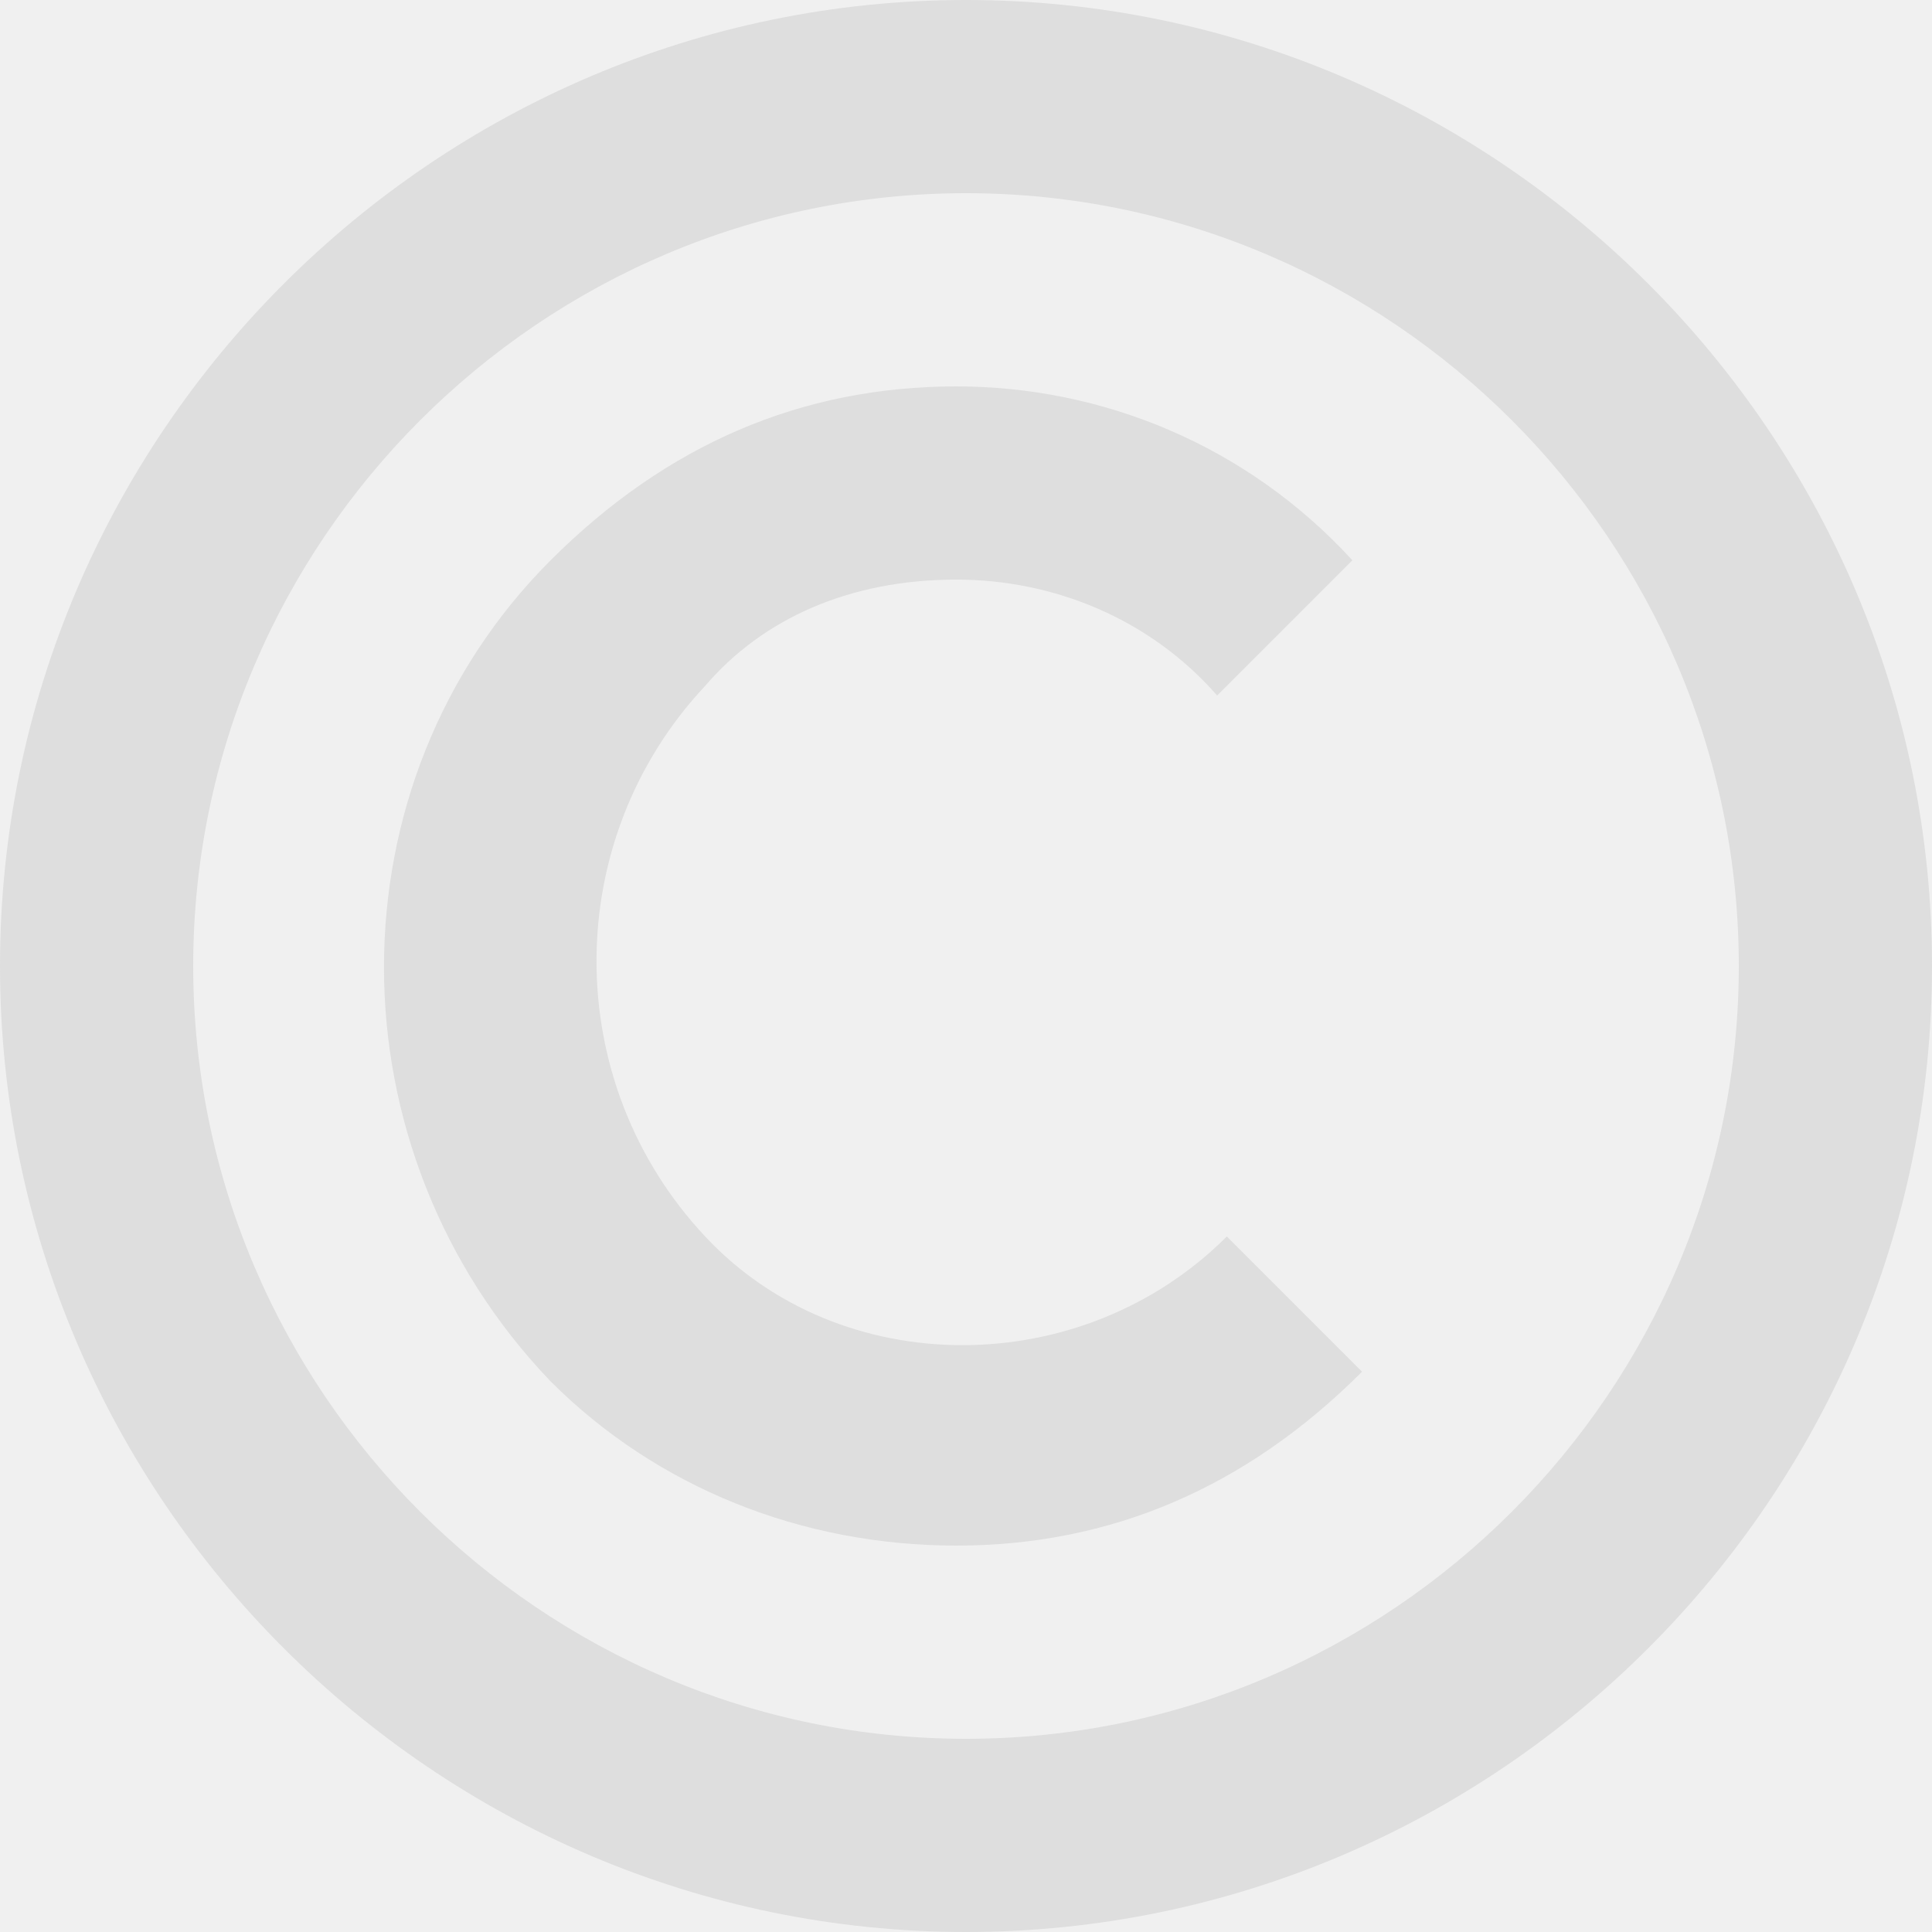
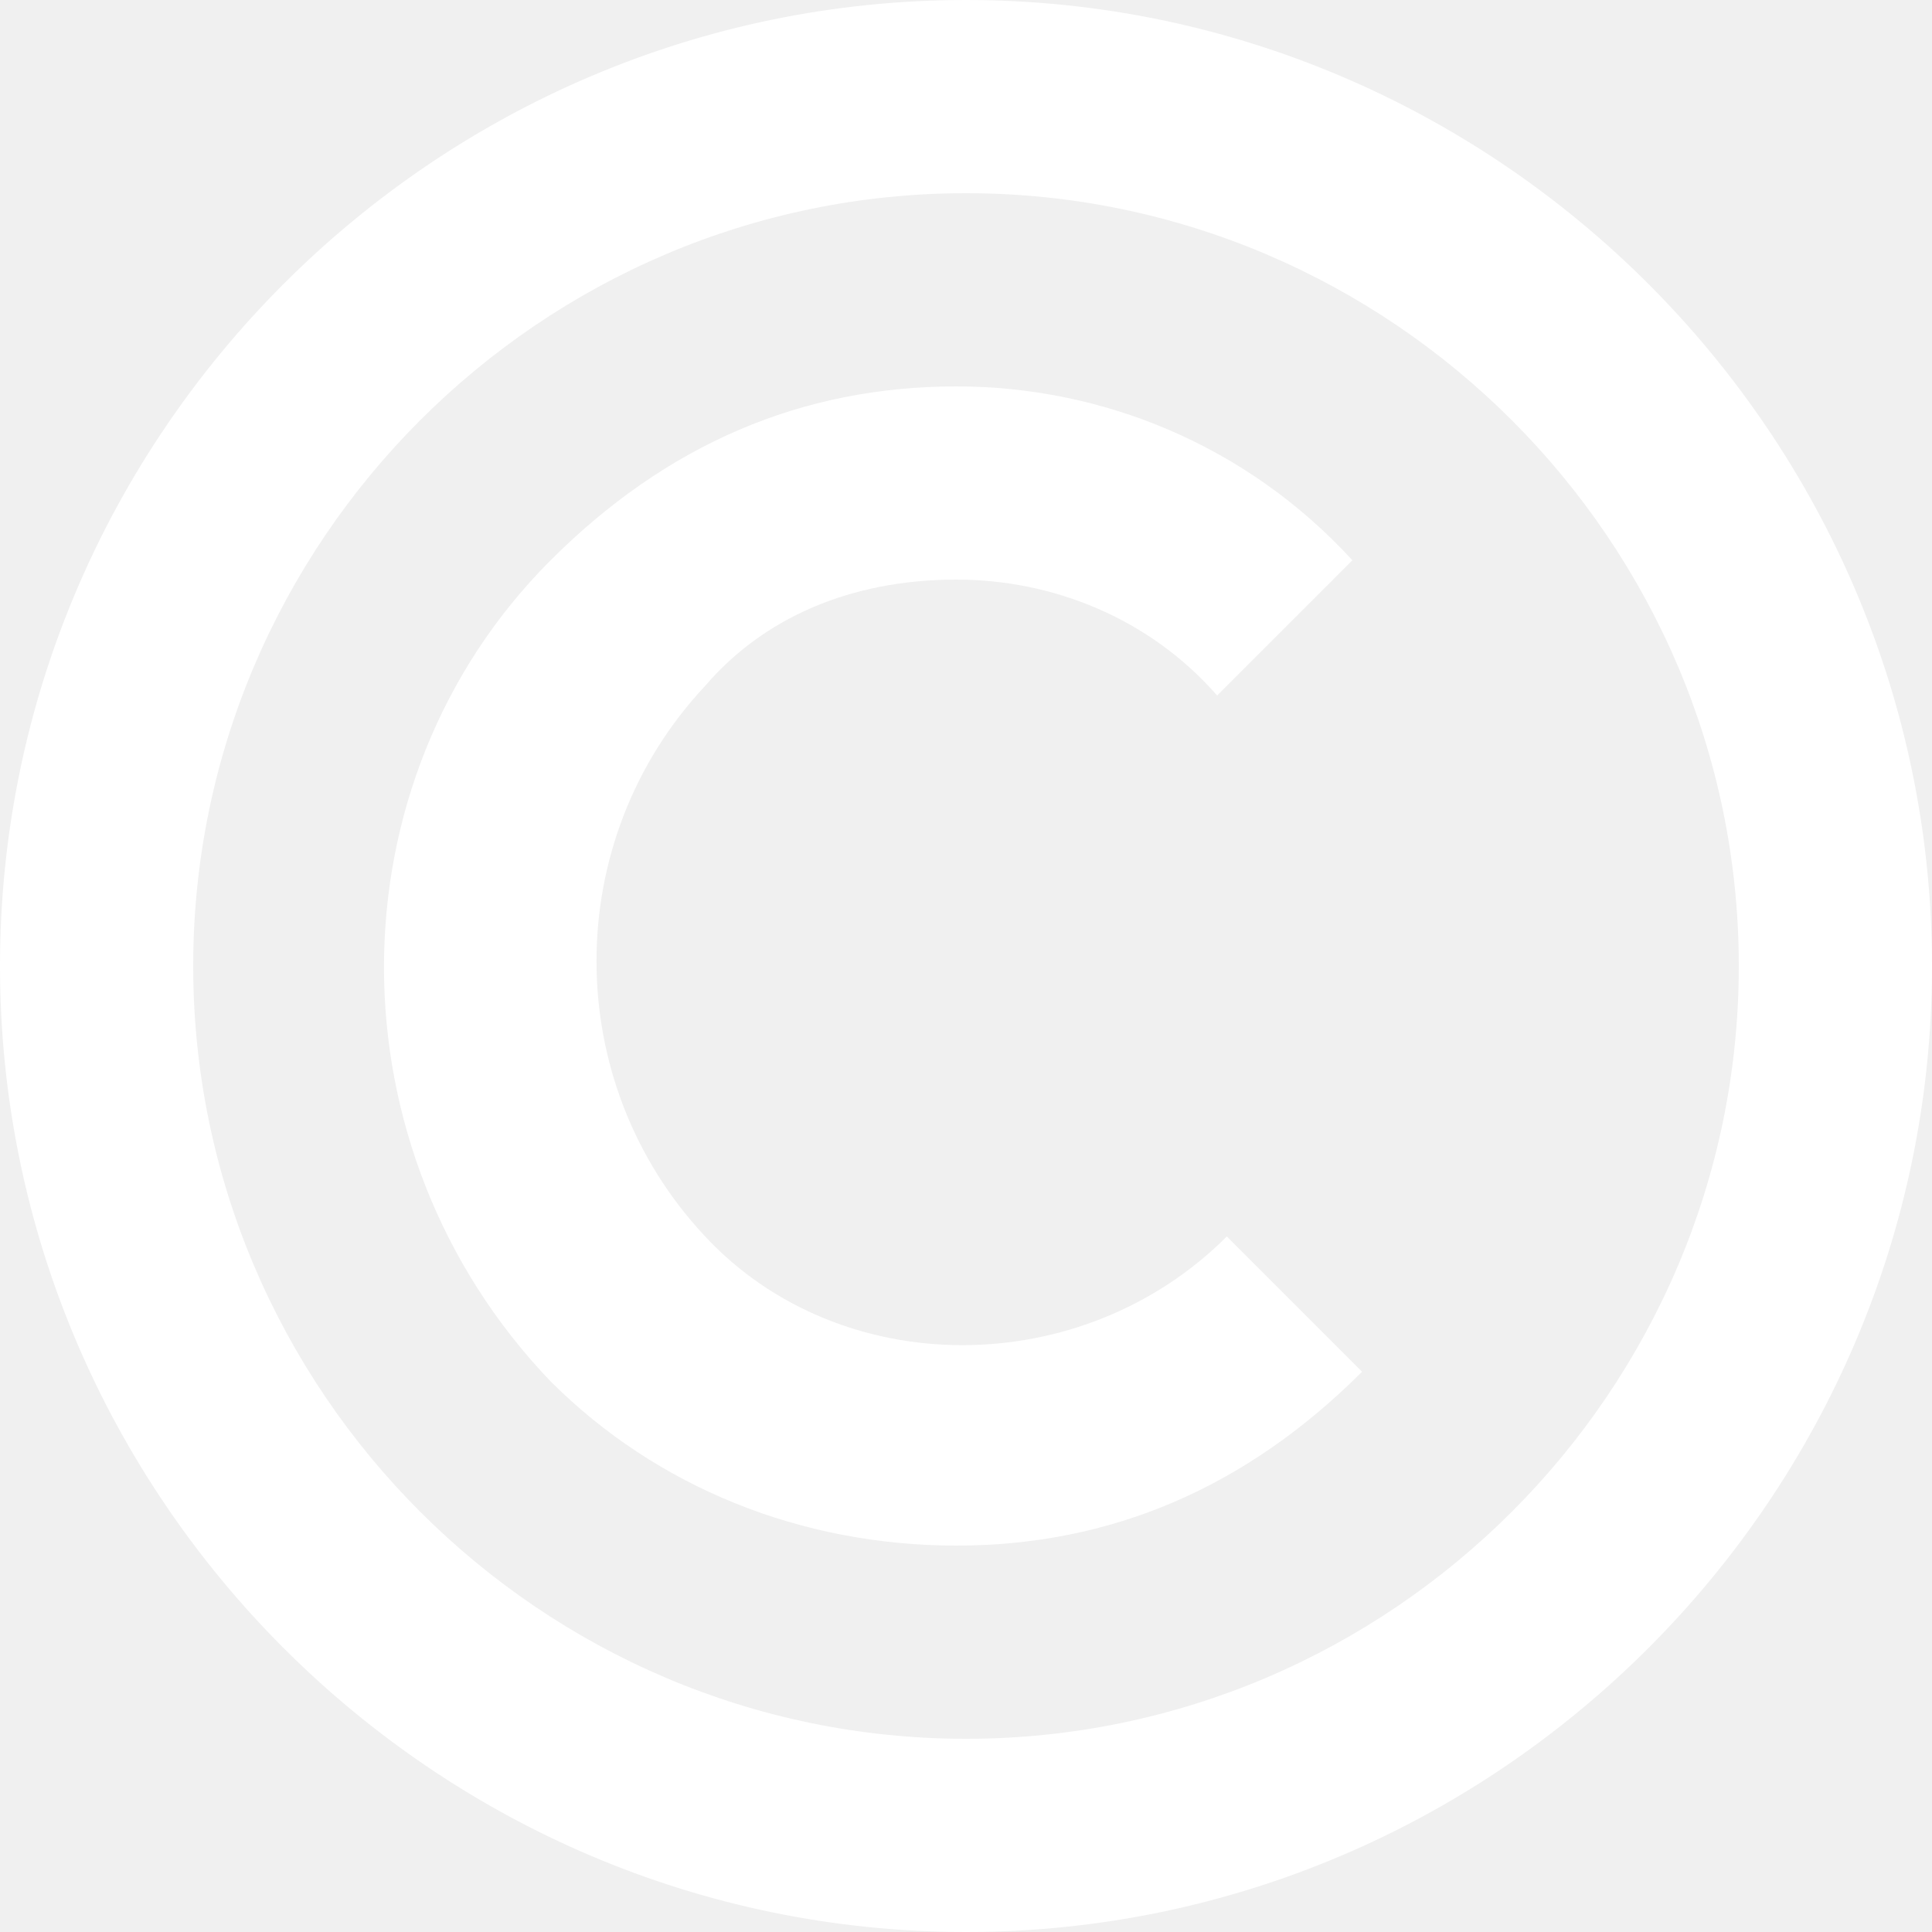
<svg xmlns="http://www.w3.org/2000/svg" width="20" height="20" viewBox="0 0 20 20" fill="none">
-   <path d="M9.9 6C10.9 6 11.9 6.4 12.6 7.2L14 5.8C12.9 4.6 11.4 4 9.9 4C8.3 4 6.9 4.6 5.7 5.8C3.4 8.1 3.4 11.9 5.7 14.3C6.8 15.4 8.3 16 9.9 16C11.5 16 12.9 15.4 14.1 14.2L12.7 12.8C11.2 14.3 8.7 14.3 7.3 12.8C5.8 11.2 5.8 8.7 7.3 7.1C7.9 6.4 8.8 6 9.9 6Z" fill="#dedede" />
-   <path d="M10 0C4.5 0 0 4.5 0 10C0 15.5 4.5 20 10 20C15.5 20 20 15.5 20 10C20 4.5 15.5 0 10 0ZM10 18C5.6 18 2 14.4 2 10C2 5.6 5.6 2 10 2C14.4 2 18 5.6 18 10C18 14.4 14.4 18 10 18Z" fill="#dedede" />
+   <path d="M9.9 6C10.9 6 11.9 6.4 12.6 7.2L14 5.8C12.9 4.6 11.4 4 9.9 4C8.3 4 6.9 4.6 5.7 5.8C3.4 8.1 3.4 11.9 5.7 14.3C6.8 15.4 8.3 16 9.9 16C11.5 16 12.9 15.4 14.1 14.2L12.7 12.8C11.2 14.3 8.7 14.3 7.3 12.8C5.8 11.2 5.8 8.7 7.3 7.1C7.9 6.4 8.8 6 9.9 6Z" fill="#fff" />
+   <path d="M10 0C4.5 0 0 4.5 0 10C0 15.5 4.5 20 10 20C15.5 20 20 15.5 20 10C20 4.5 15.5 0 10 0ZM10 18C5.6 18 2 14.4 2 10C2 5.6 5.6 2 10 2C14.4 2 18 5.6 18 10C18 14.4 14.4 18 10 18Z" fill="#fff" />
</svg>
